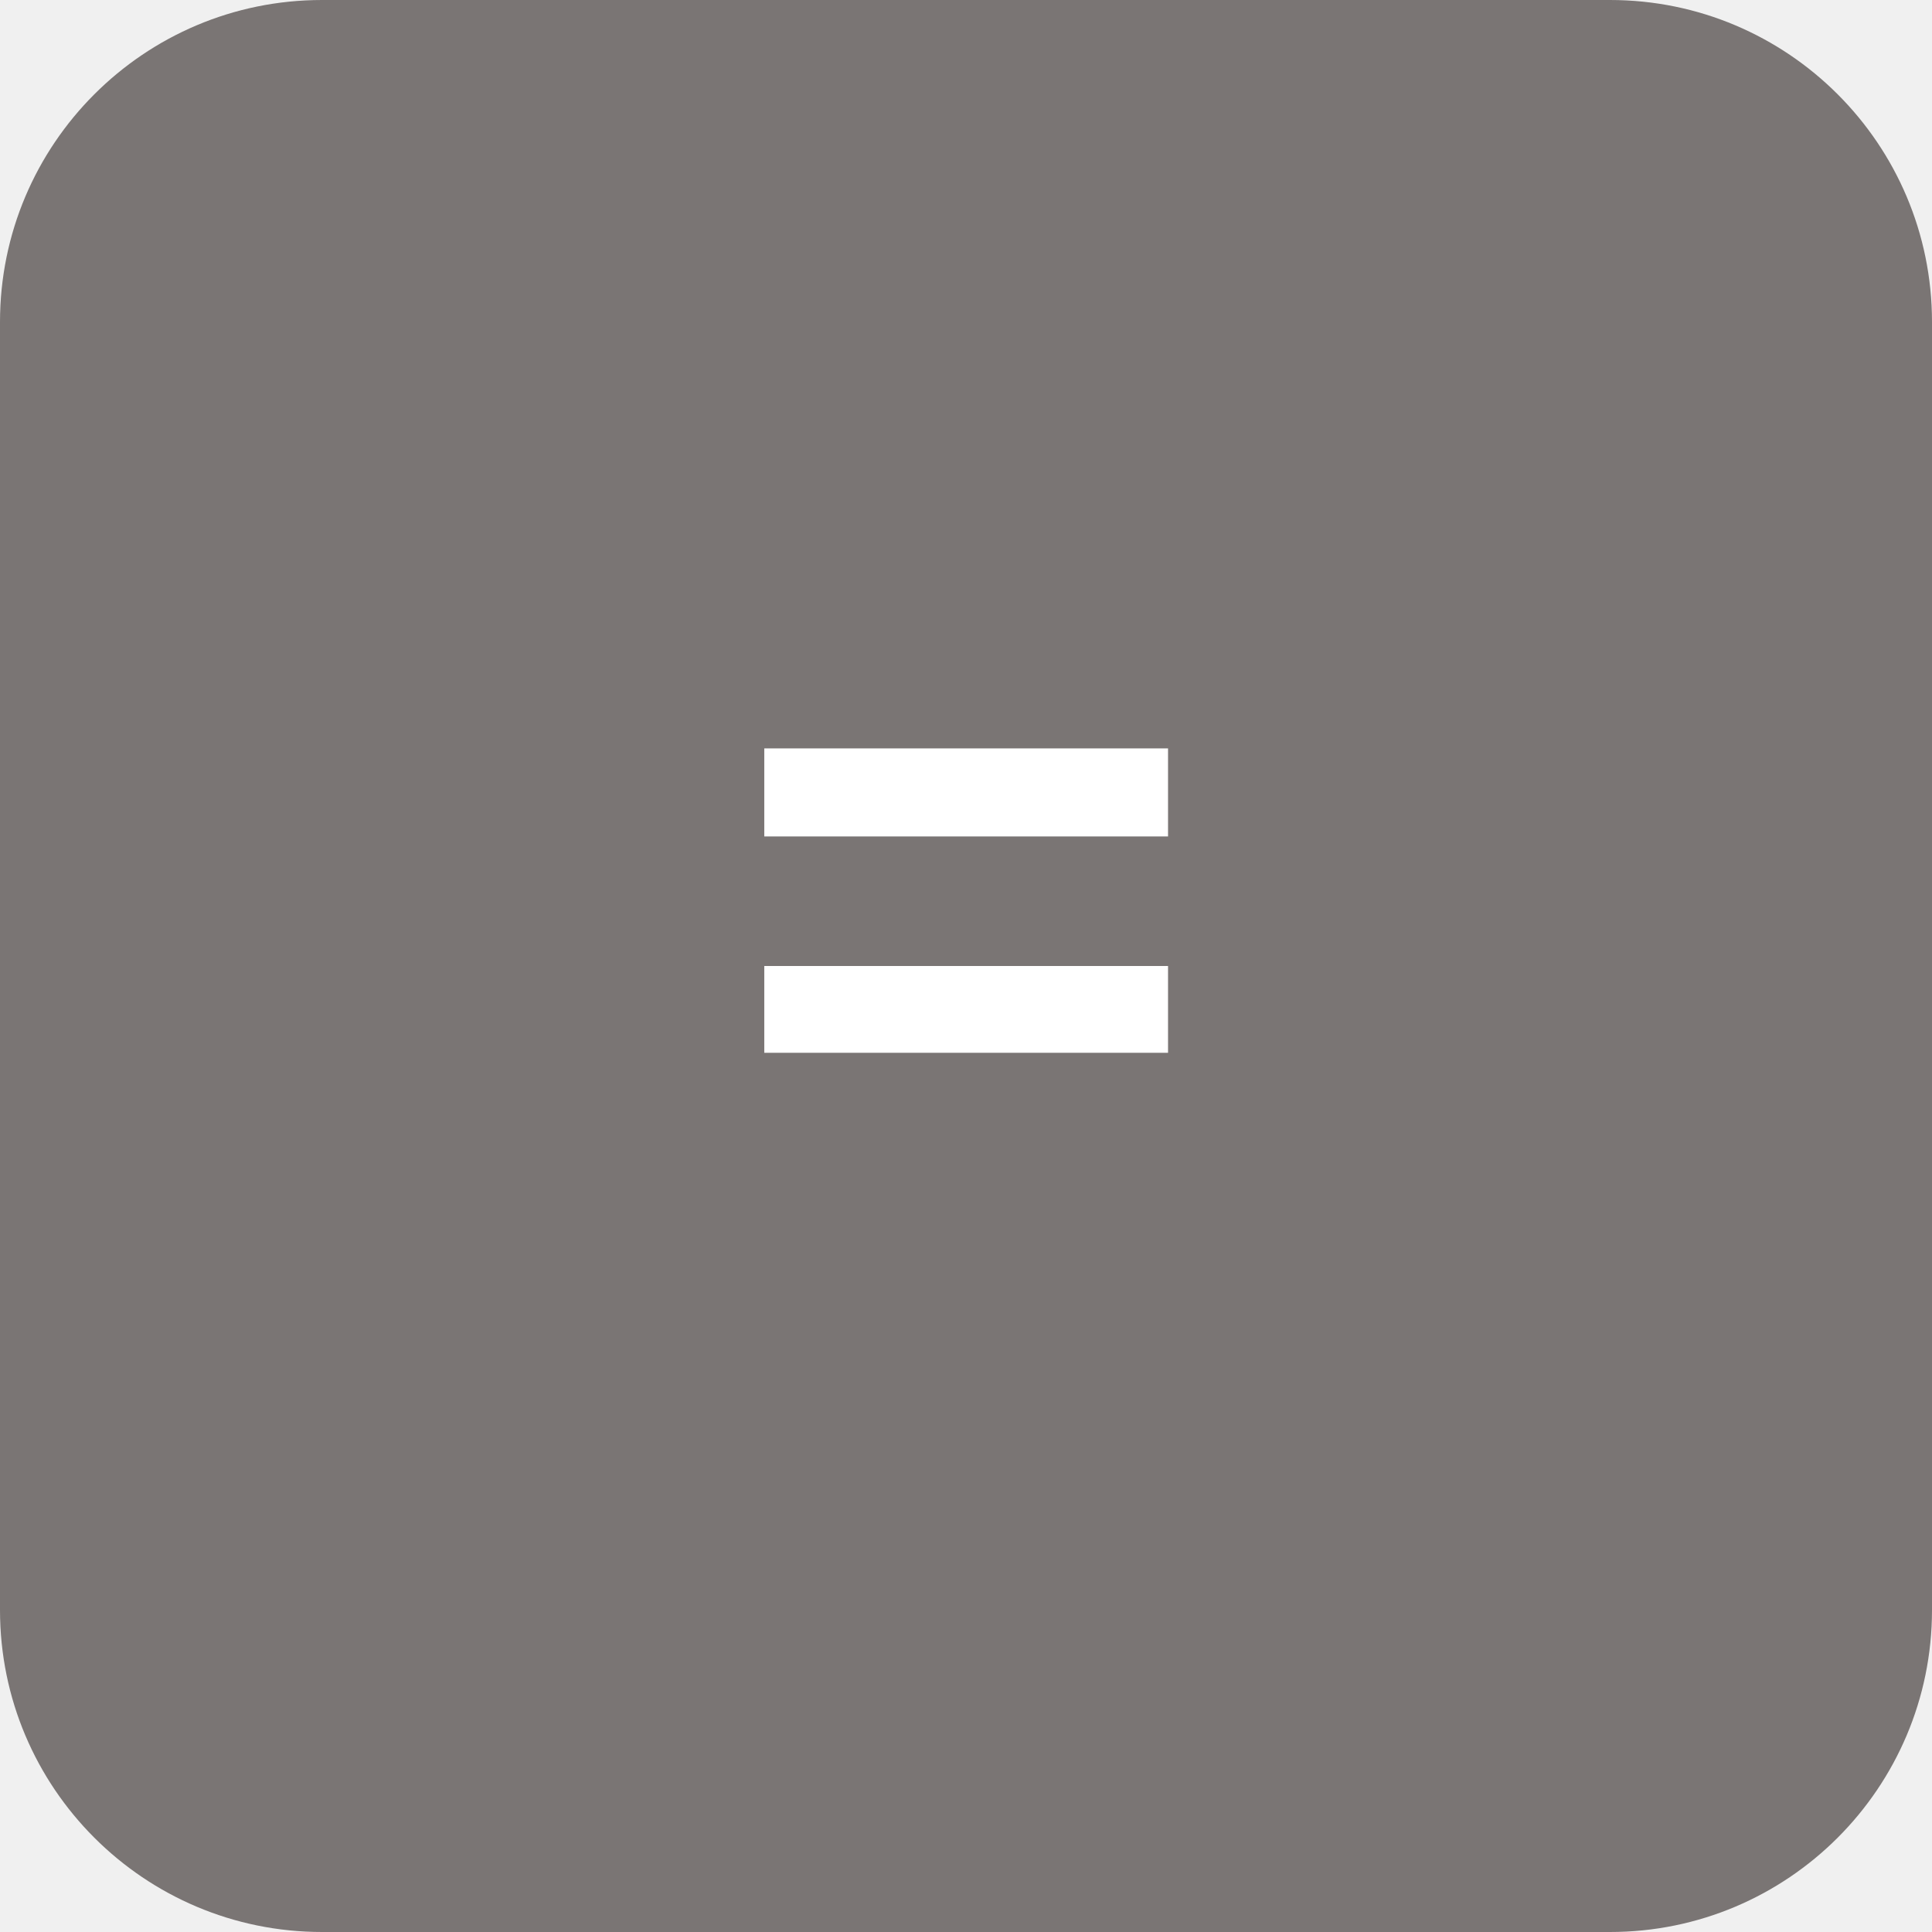
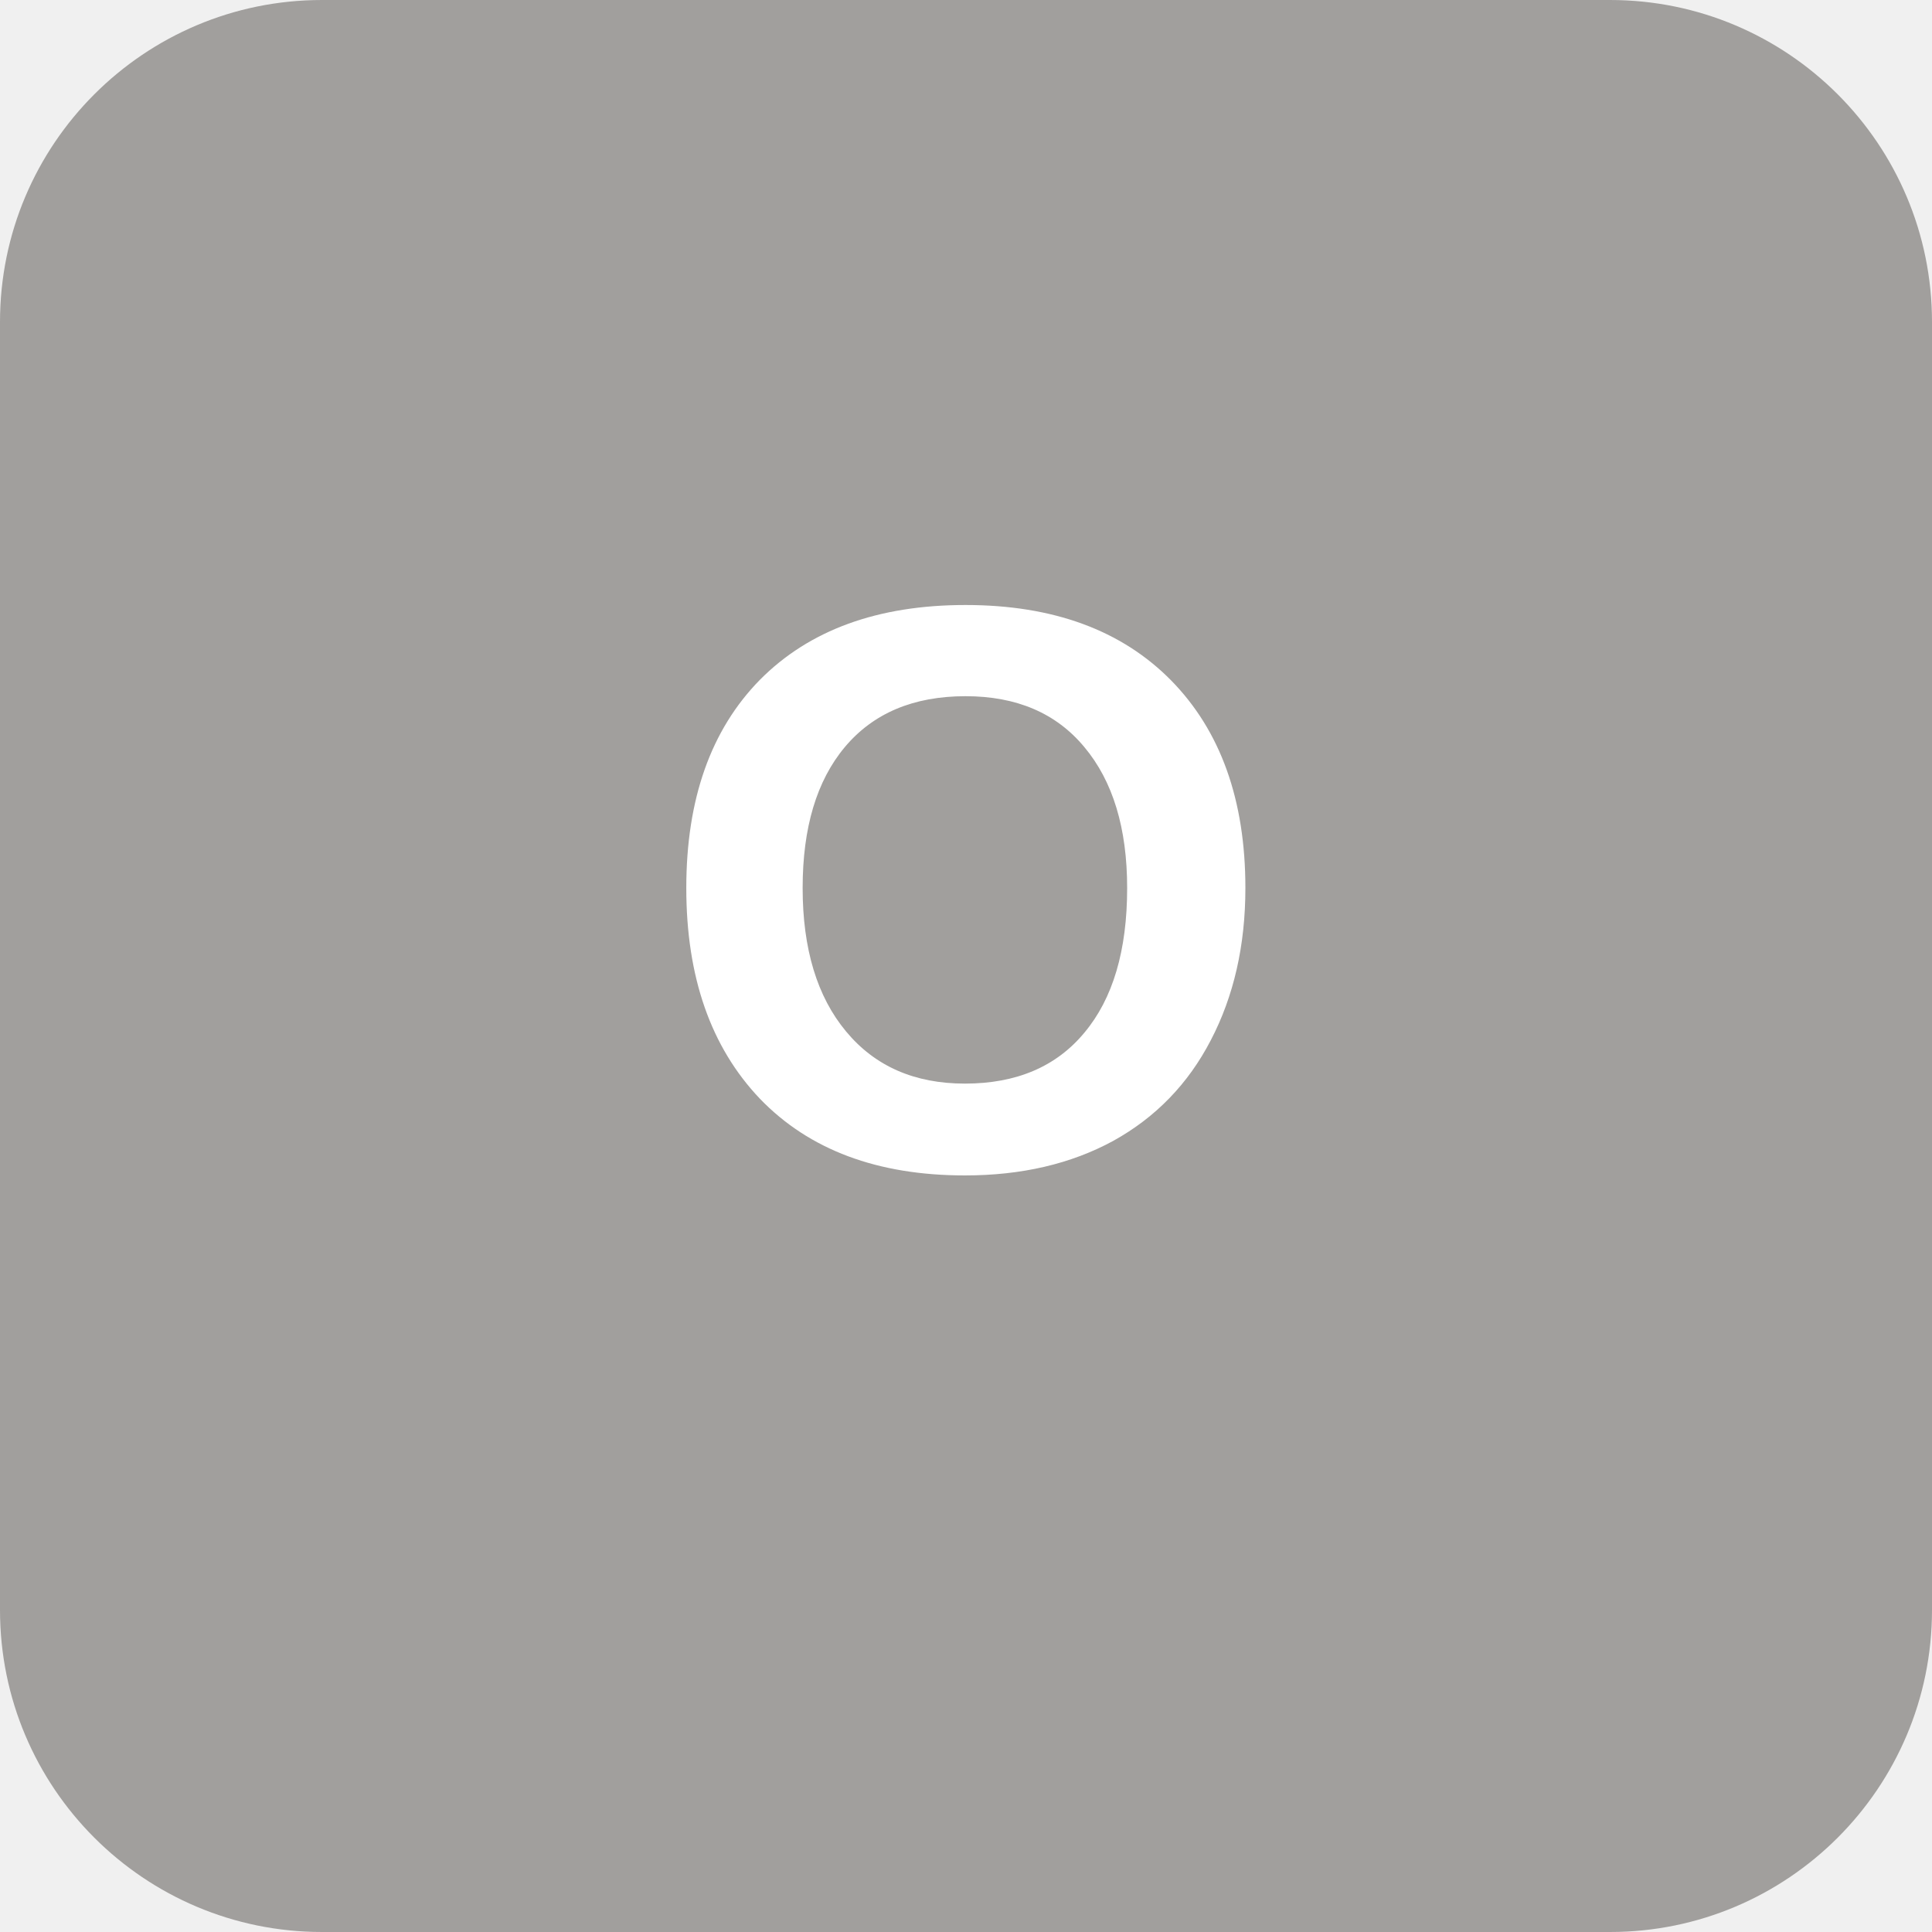
<svg xmlns="http://www.w3.org/2000/svg" viewBox="0 0 48 48">
-   <rect width="48" height="48" rx="8" fill="#7A7574" />
-   <text x="24" y="29" font-family="Segoe UI,Arial" font-size="20" font-weight="600" fill="#fff" text-anchor="middle">=</text>
+   <rect width="48" height="48" rx="8" fill="#A19F9D" />
+   <text x="24" y="29" font-family="Segoe UI,Arial" font-size="20" font-weight="600" fill="#fff" text-anchor="middle">O</text>
</svg>
